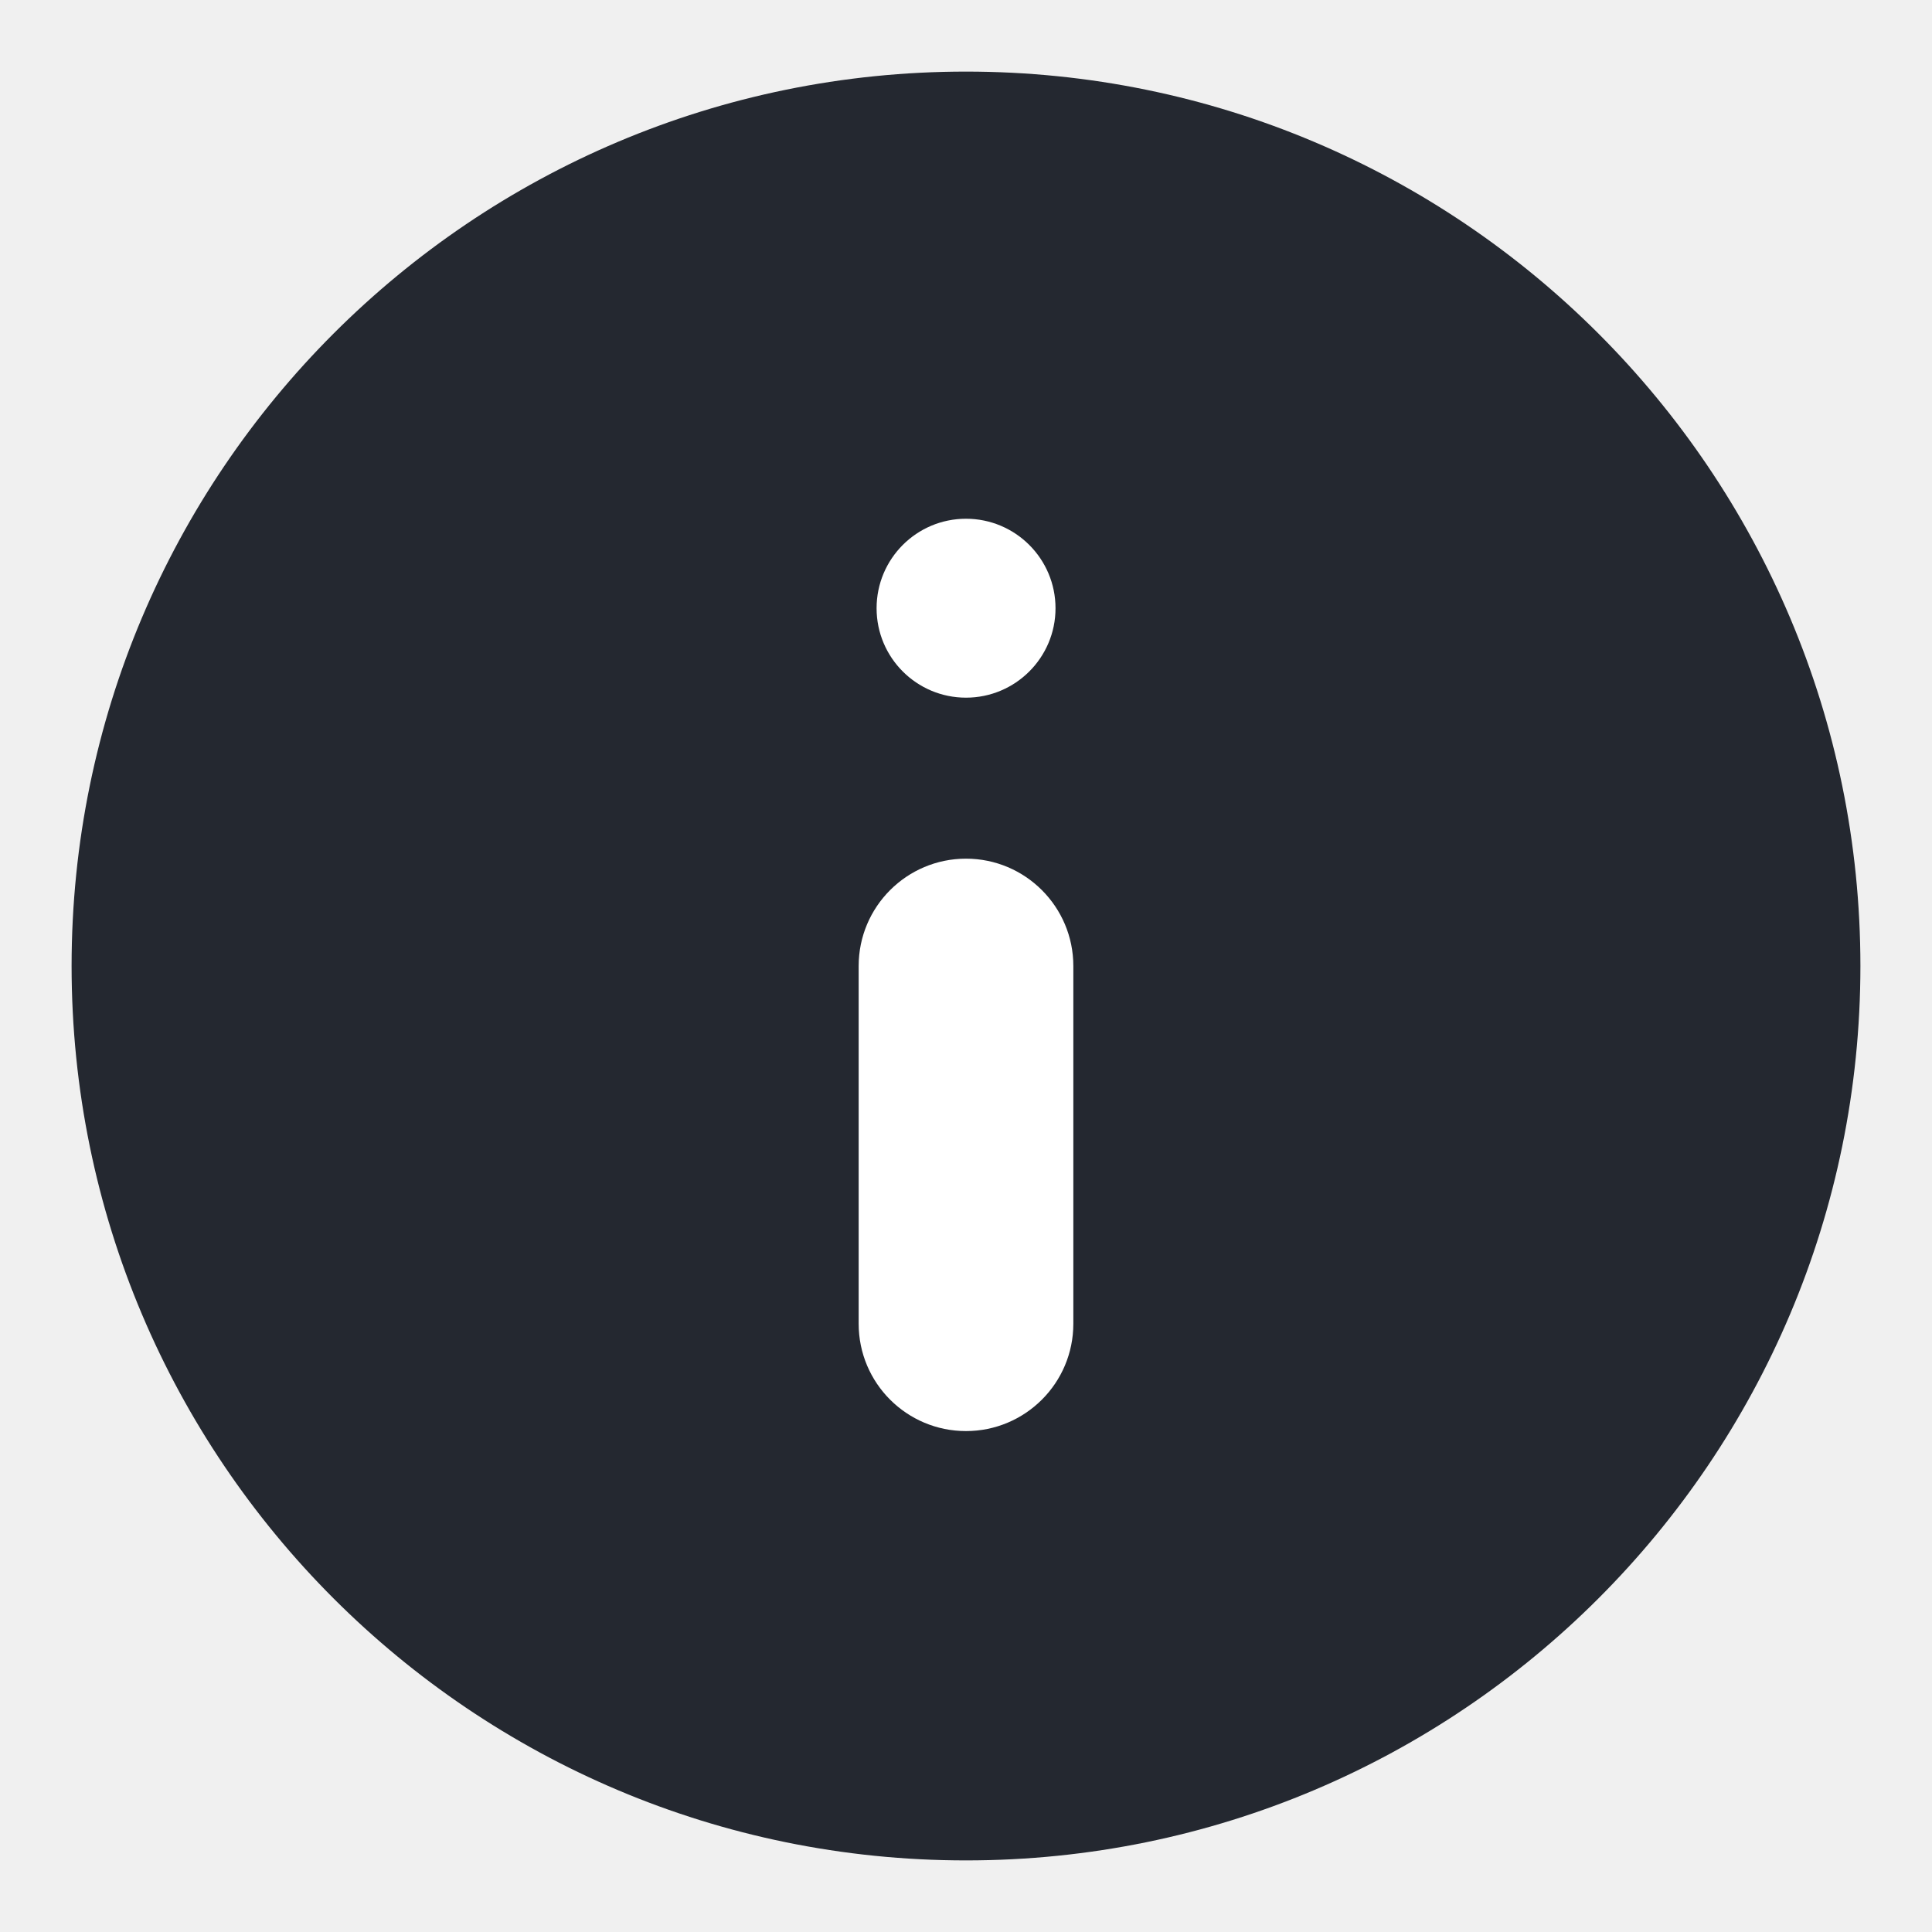
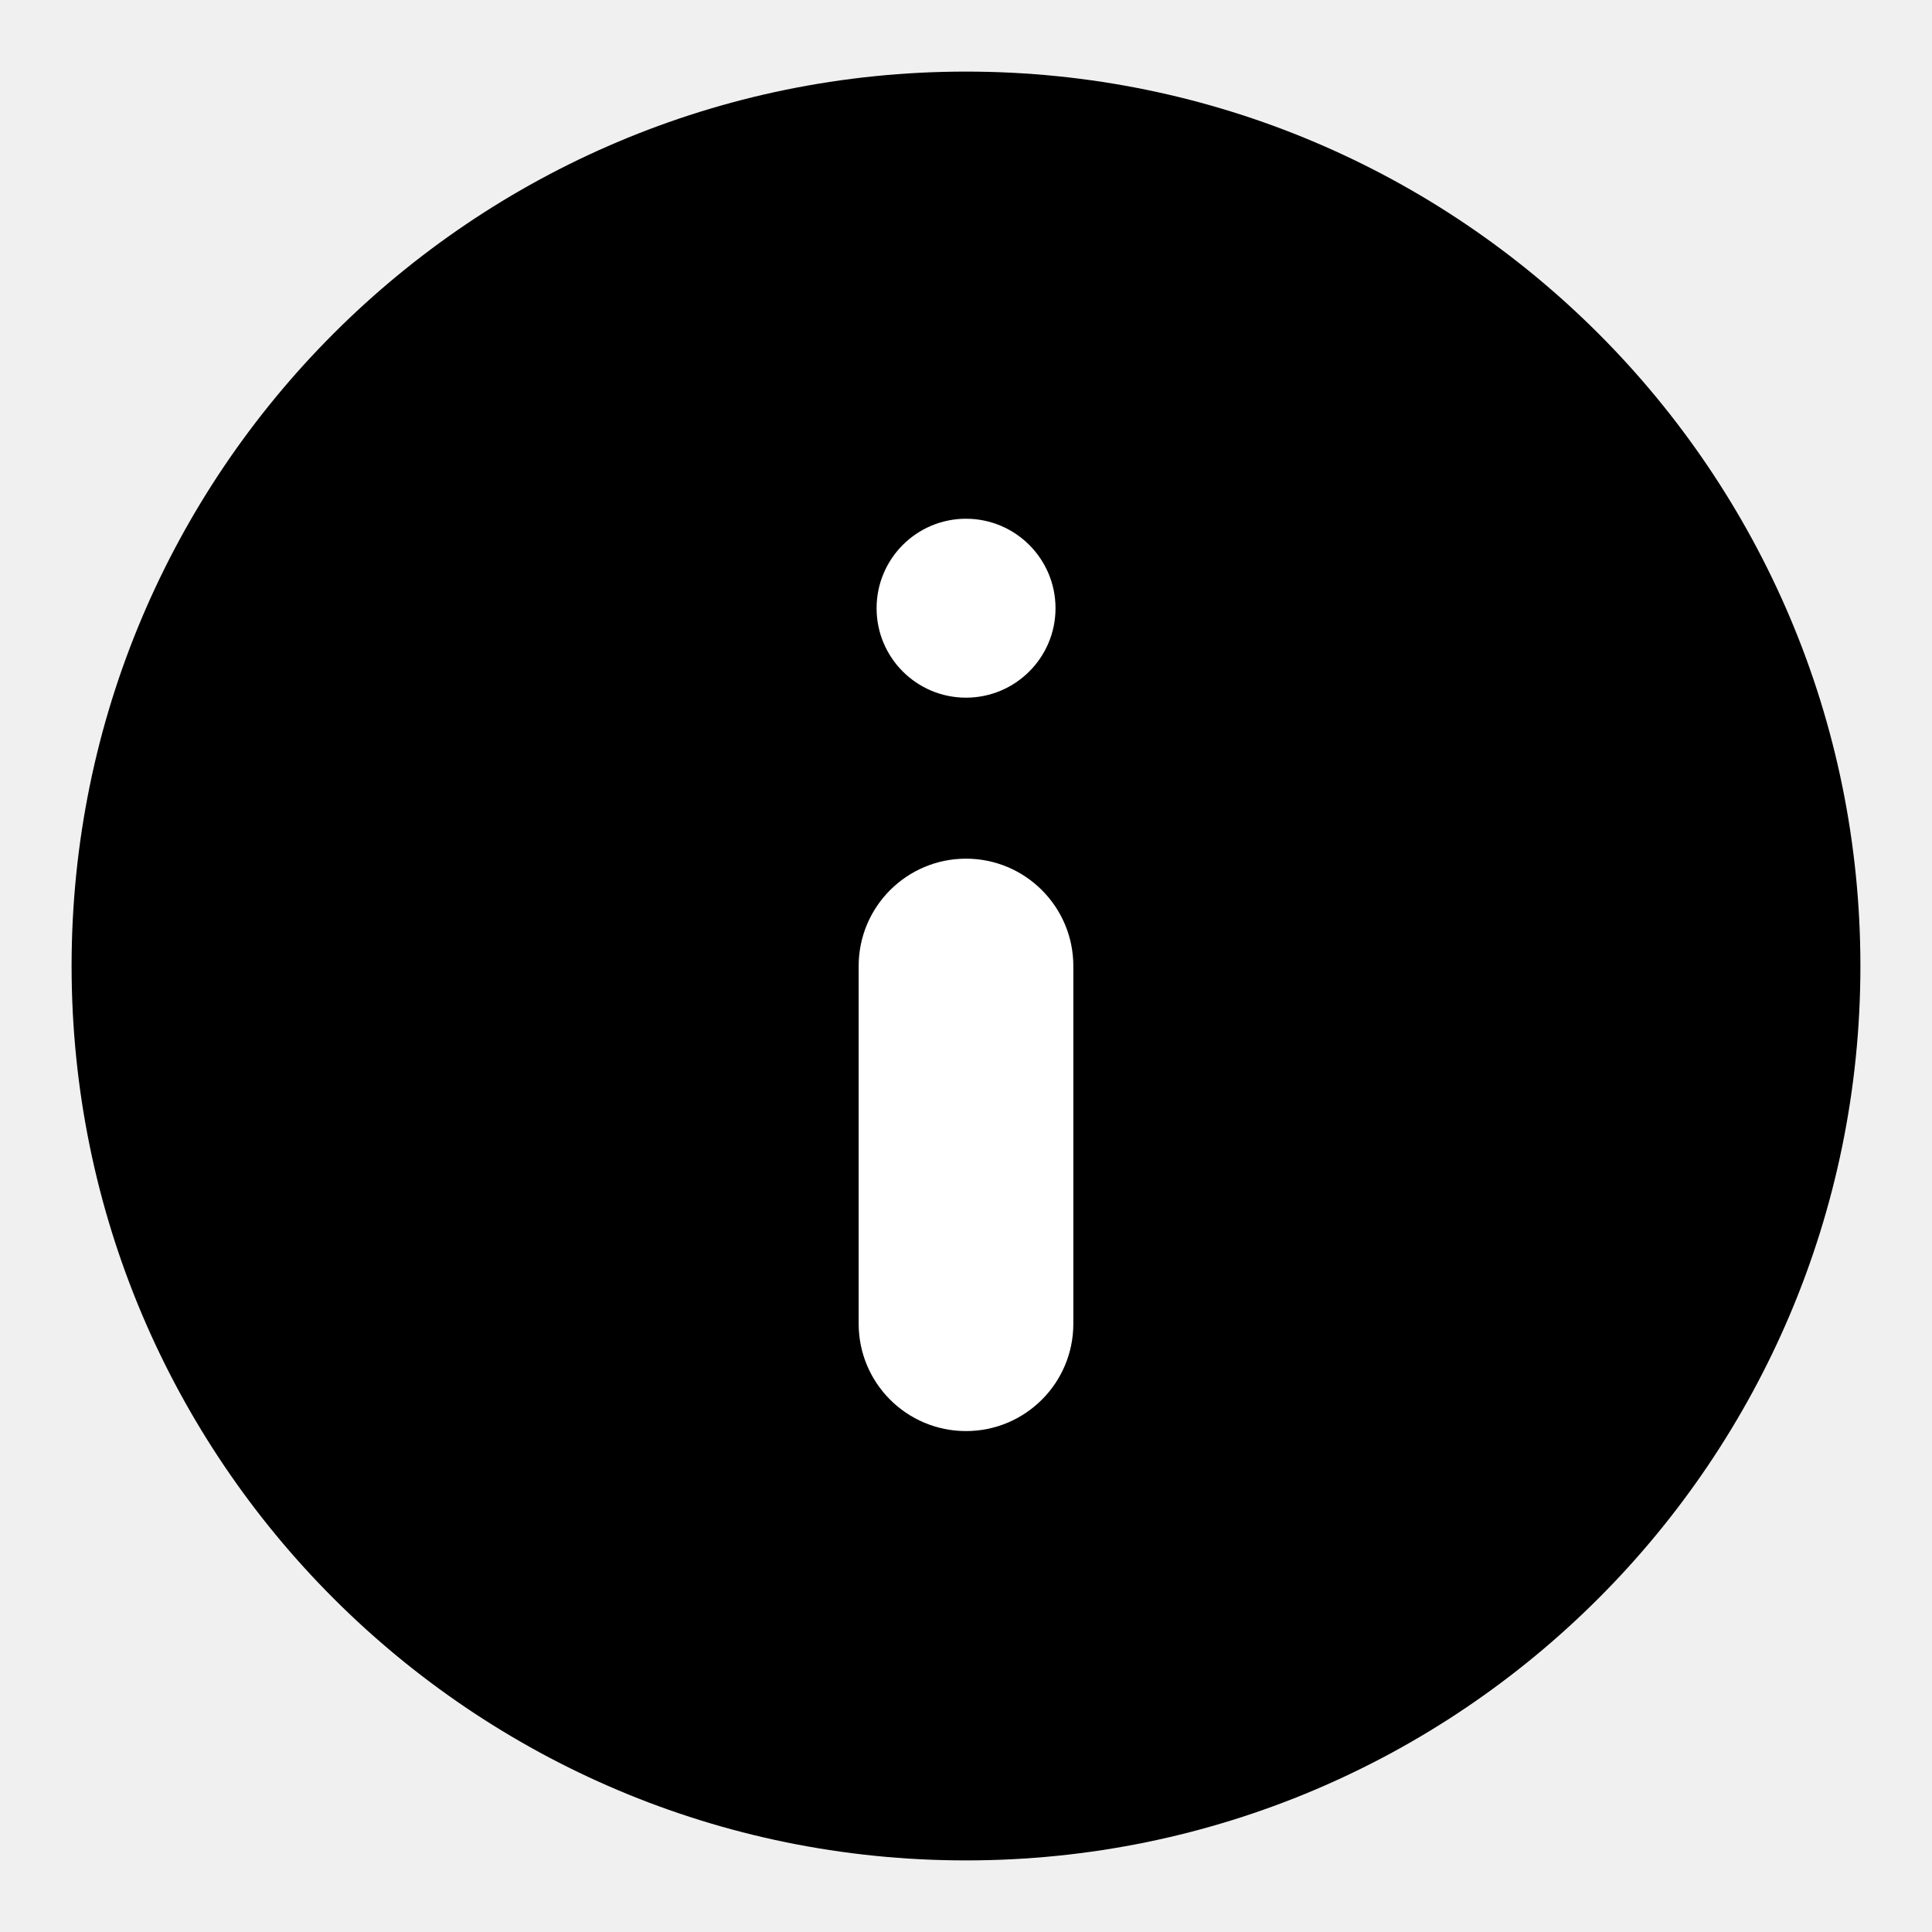
- <svg xmlns="http://www.w3.org/2000/svg" width="18" height="18" viewBox="0 0 18 18" fill="none">
-   <path fill-rule="evenodd" clip-rule="evenodd" d="M9 17.333C13.602 17.333 17.333 13.602 17.333 9C17.333 4.398 13.602 0.667 9 0.667C4.398 0.667 0.667 4.398 0.667 9C0.667 13.602 4.398 17.333 9 17.333Z" fill="#242830" />
+ <svg xmlns="http://www.w3.org/2000/svg" width="18" height="18" viewBox="0 0 18 18">
+   <path fill-rule="evenodd" clip-rule="evenodd" d="M9 17.333C13.602 17.333 17.333 13.602 17.333 9C17.333 4.398 13.602 0.667 9 0.667C4.398 0.667 0.667 4.398 0.667 9C0.667 13.602 4.398 17.333 9 17.333Z" fill="current" />
  <path fill-rule="evenodd" clip-rule="evenodd" d="M9 6.5C9.46 6.5 9.834 6.127 9.834 5.667C9.834 5.206 9.46 4.833 9 4.833C8.54 4.833 8.167 5.206 8.167 5.667C8.167 6.127 8.54 6.5 9 6.5ZM10 9C10 8.448 9.552 8 9 8C8.448 8 8 8.448 8 9V12.333C8 12.886 8.448 13.333 9 13.333C9.552 13.333 10 12.886 10 12.333V9Z" fill="white" />
</svg>
